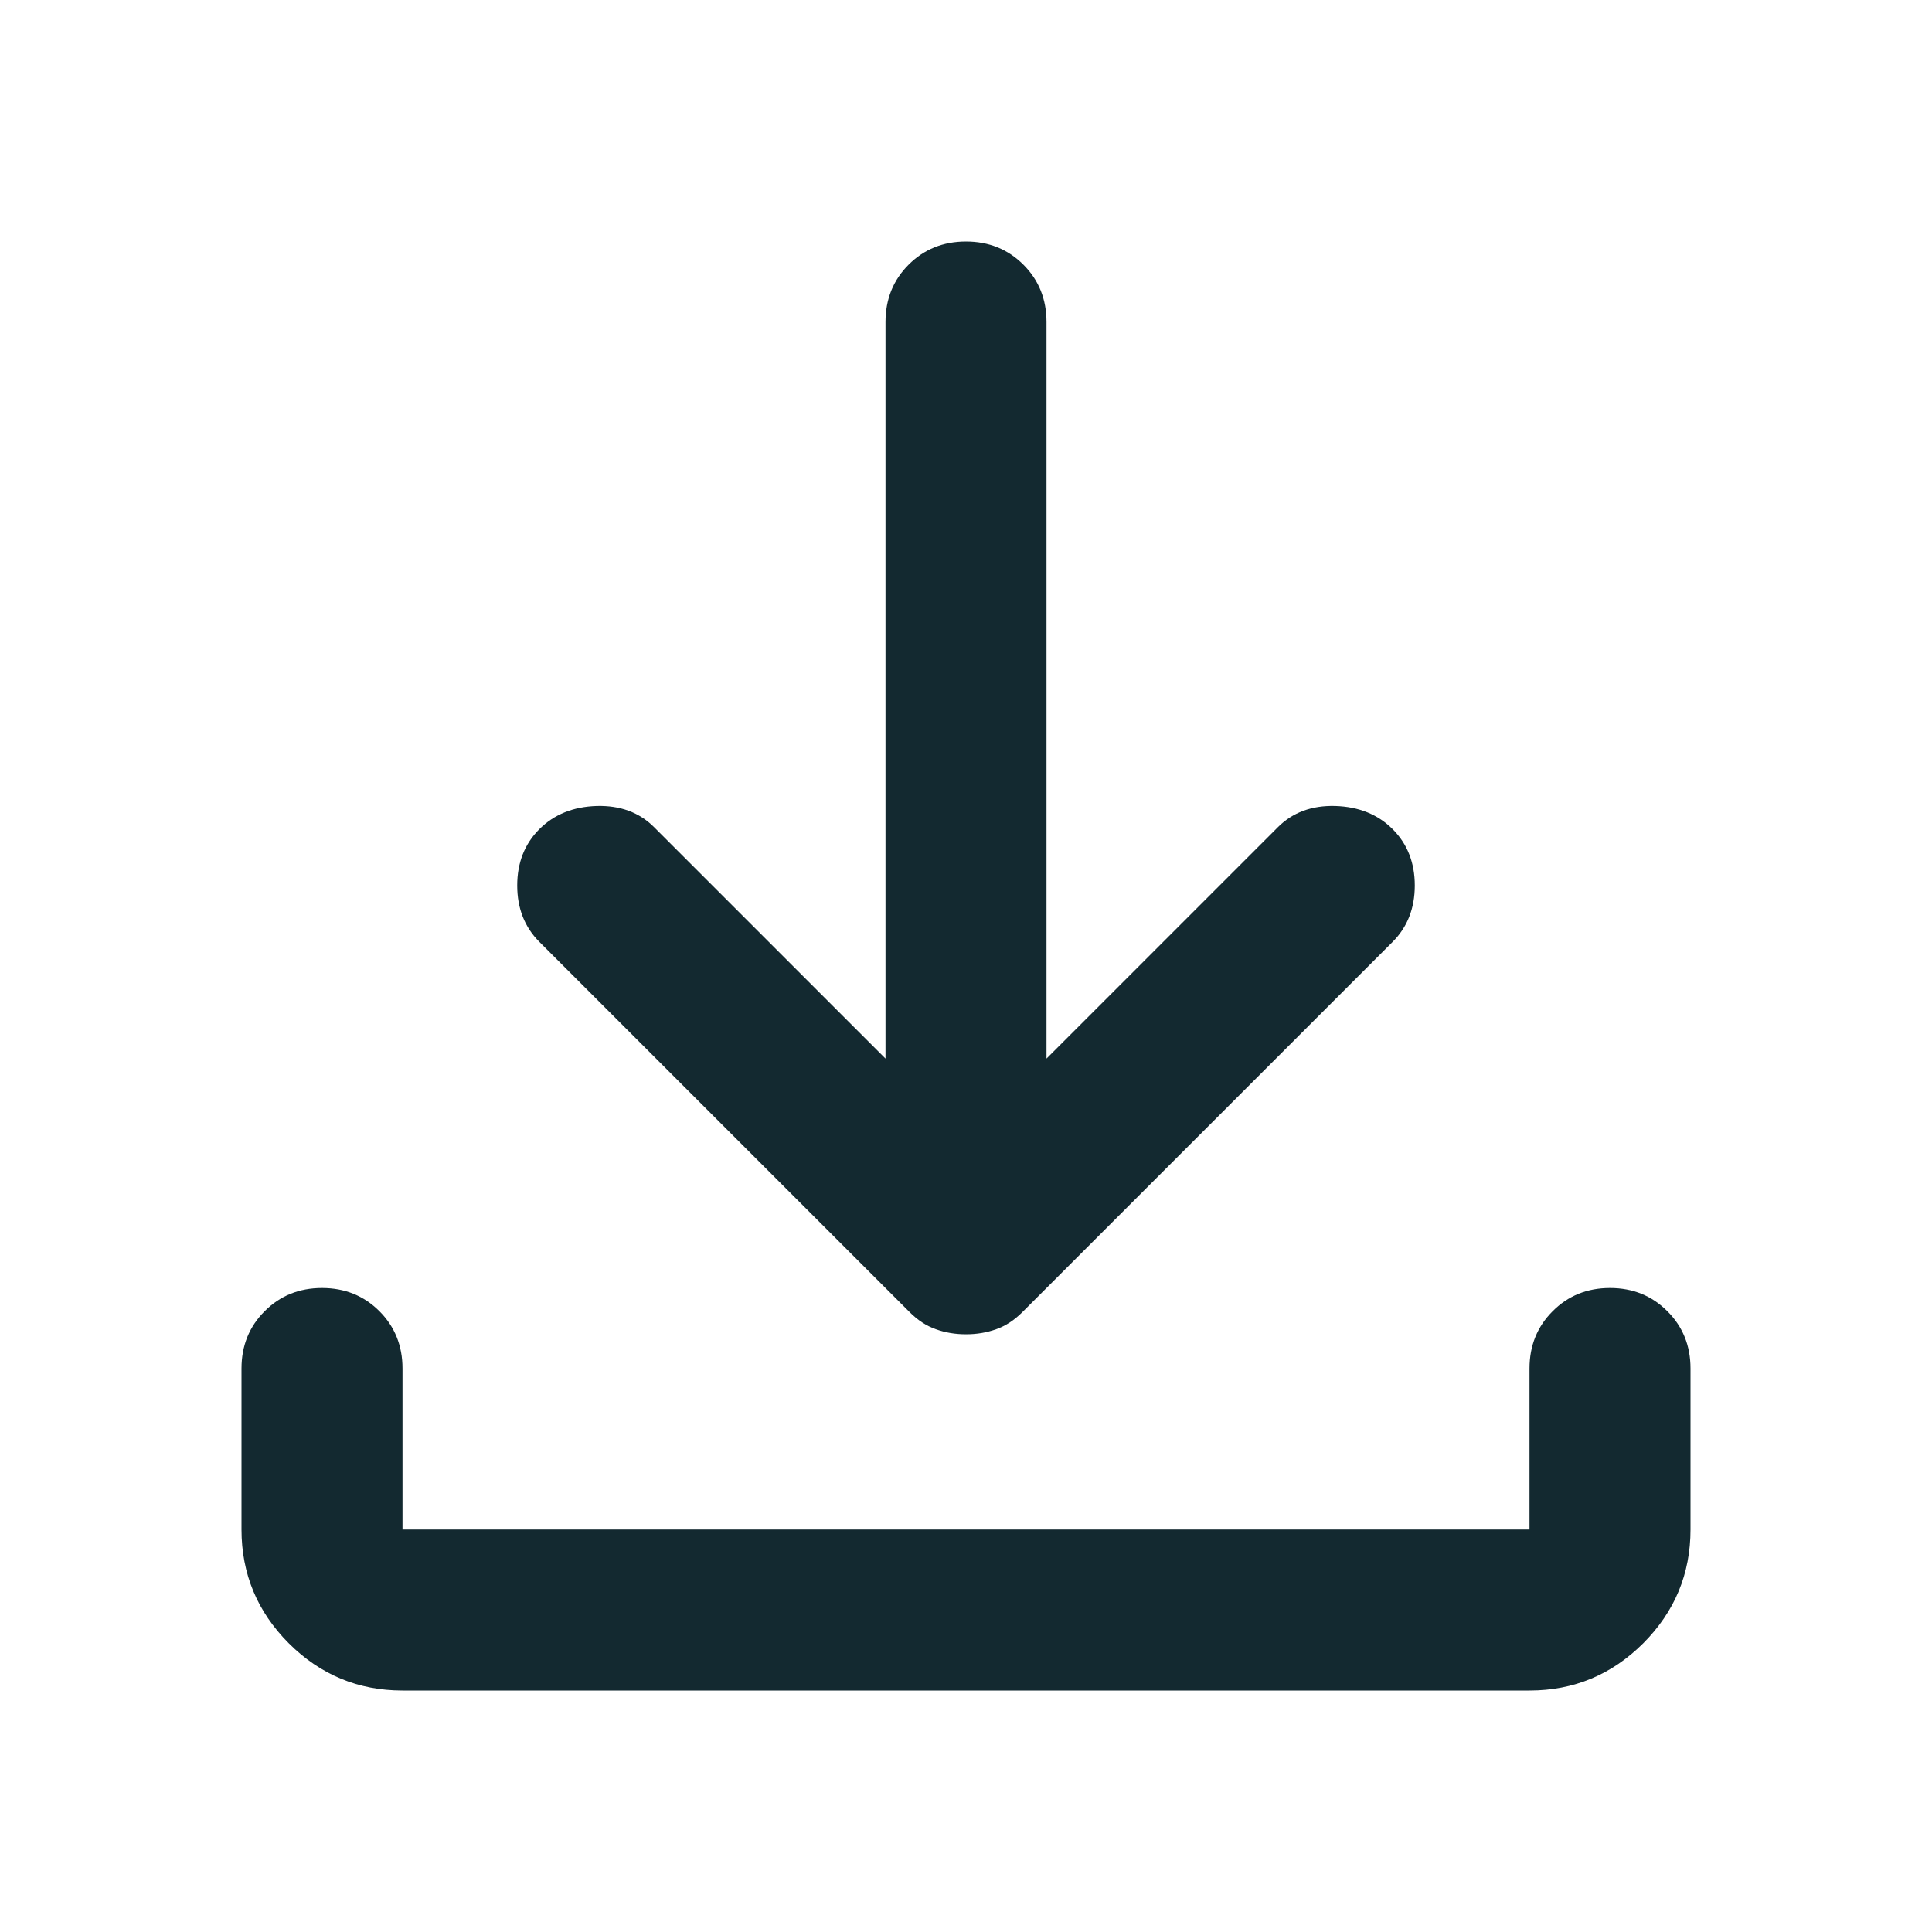
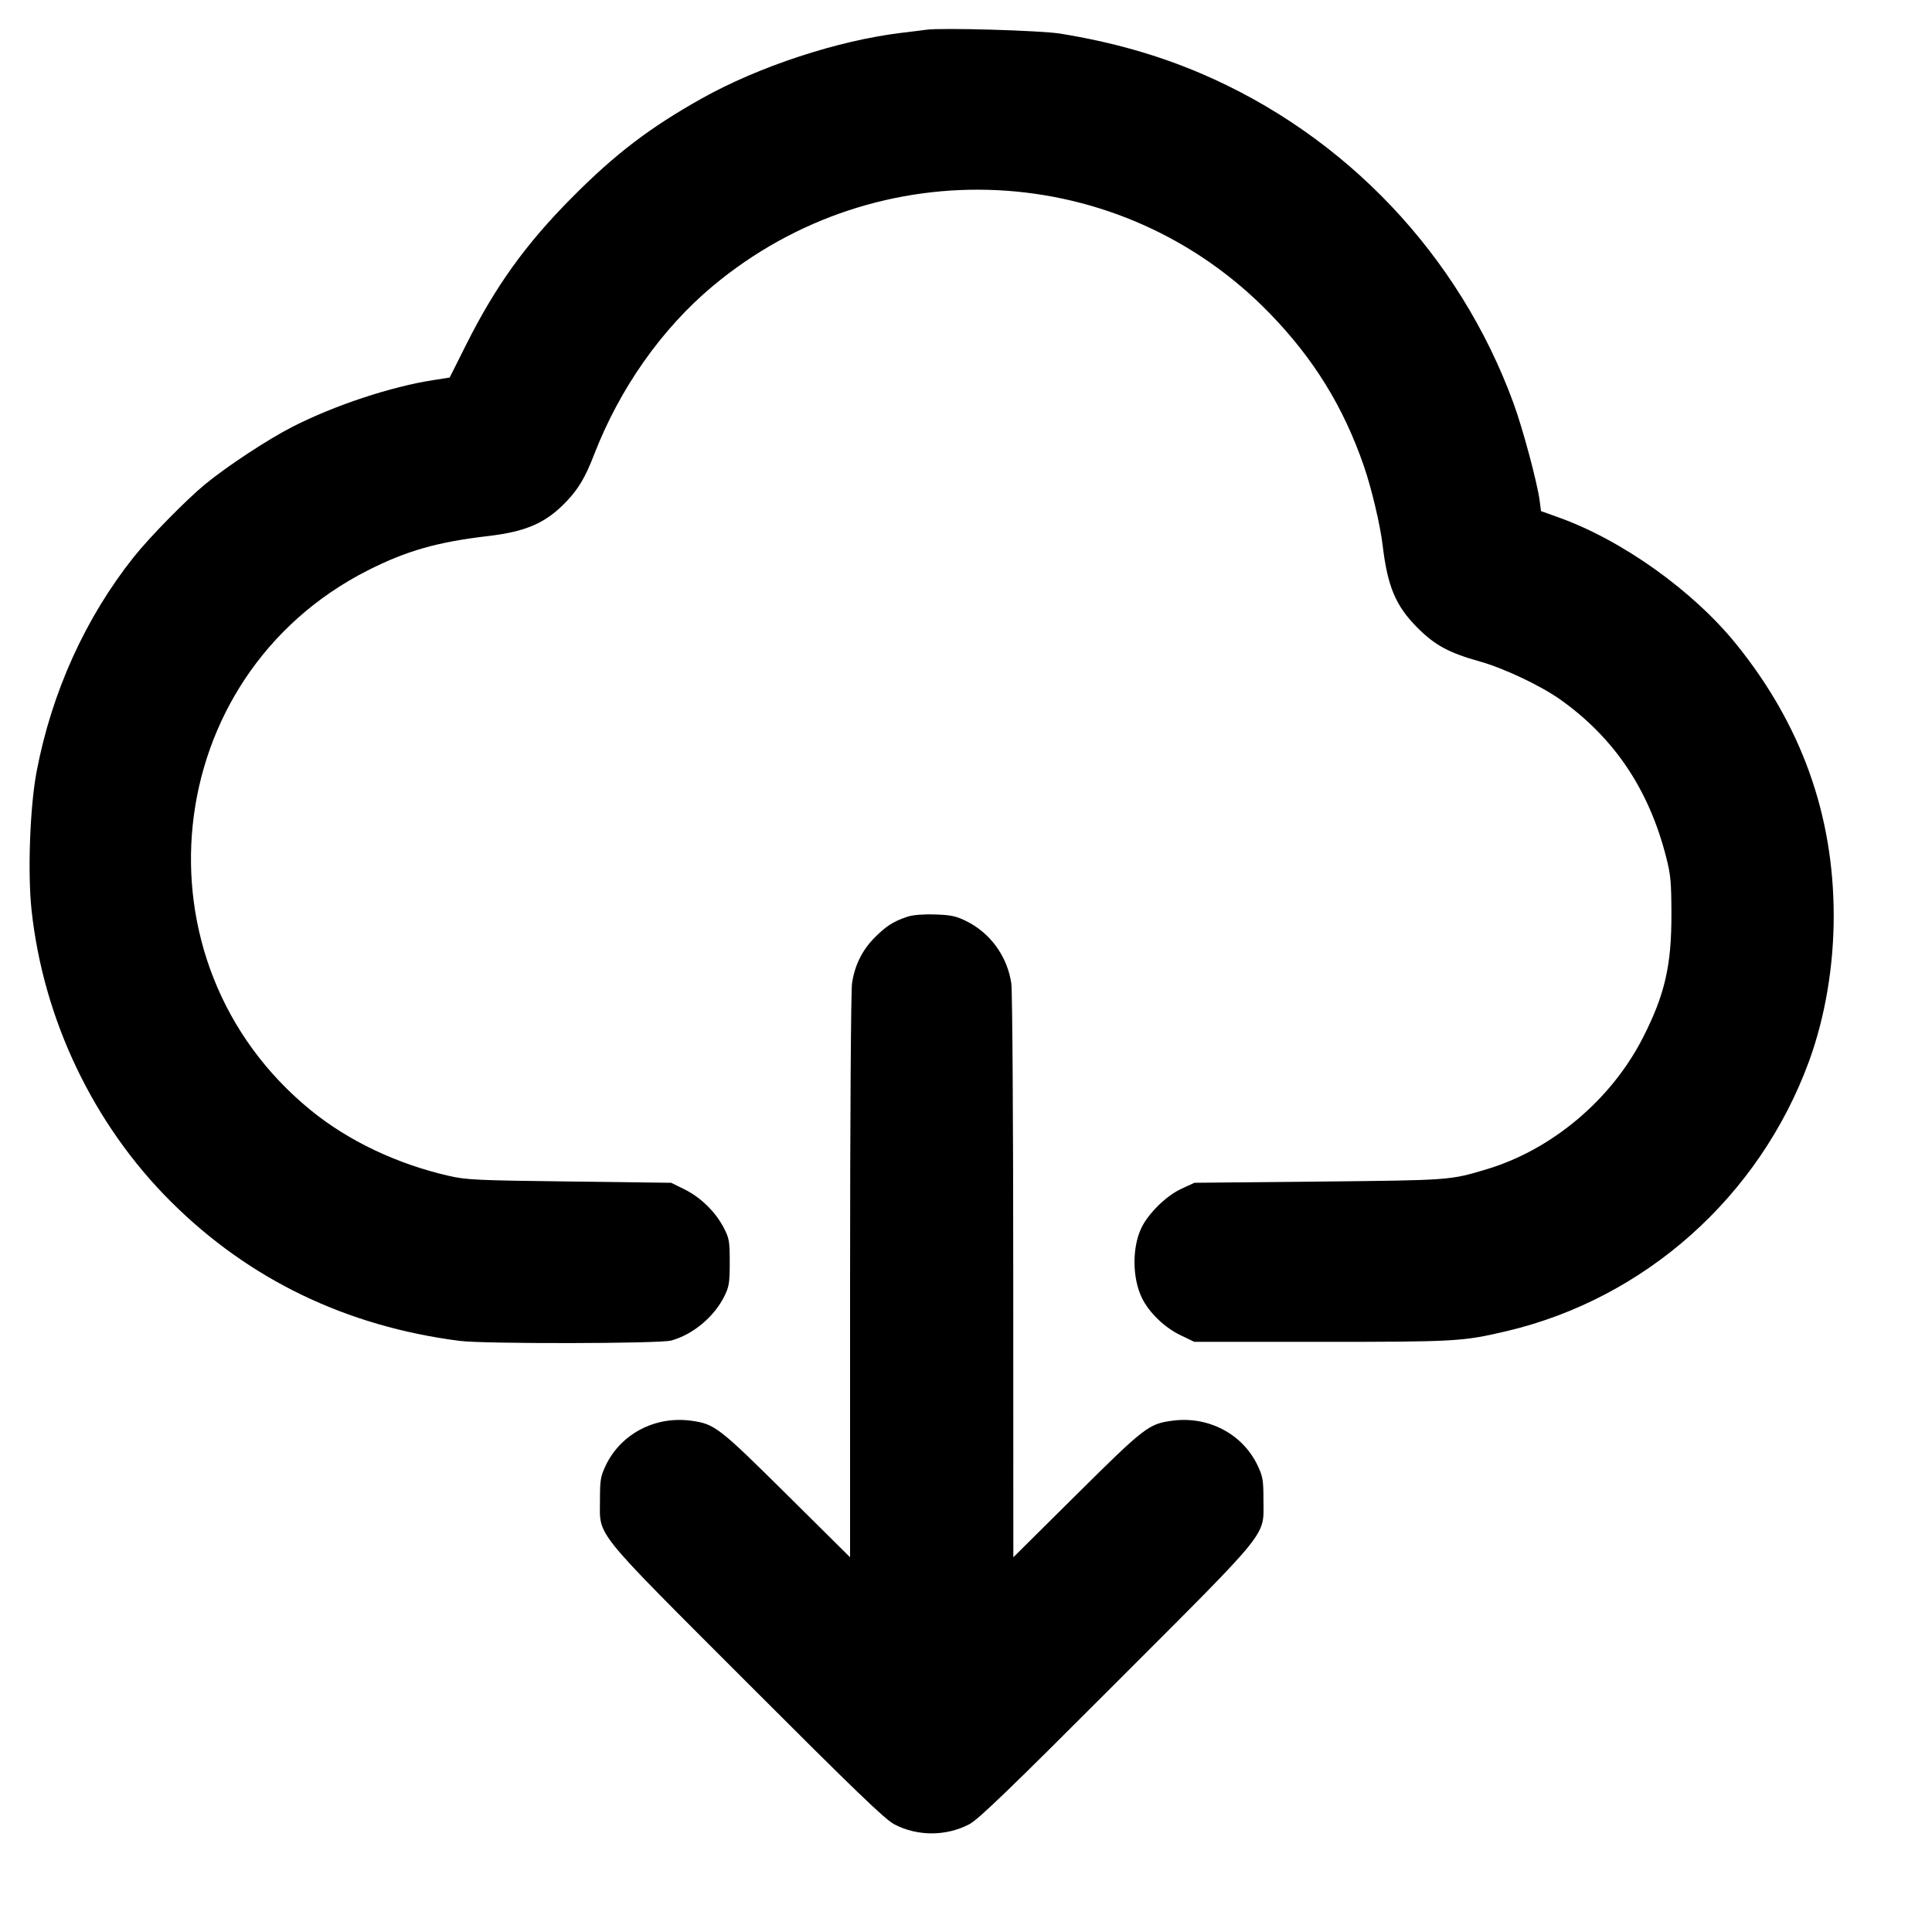
<svg xmlns="http://www.w3.org/2000/svg" width="24" height="24" viewBox="0 0 24 24" fill="none">
-   <path d="M12 16.575C11.867 16.575 11.742 16.554 11.625 16.512C11.508 16.471 11.4 16.4 11.3 16.3L6.7 11.7C6.517 11.517 6.425 11.283 6.425 11C6.425 10.717 6.517 10.483 6.7 10.3C6.883 10.117 7.121 10.021 7.412 10.012C7.704 10.004 7.942 10.092 8.125 10.275L11 13.15V4C11 3.717 11.096 3.479 11.287 3.288C11.479 3.096 11.717 3 12 3C12.283 3 12.521 3.096 12.713 3.288C12.904 3.479 13 3.717 13 4V13.15L15.875 10.275C16.058 10.092 16.296 10.004 16.587 10.012C16.879 10.021 17.117 10.117 17.3 10.3C17.483 10.483 17.575 10.717 17.575 11C17.575 11.283 17.483 11.517 17.3 11.7L12.7 16.3C12.6 16.4 12.492 16.471 12.375 16.512C12.258 16.554 12.133 16.575 12 16.575ZM5 21C4.45 21 3.979 20.804 3.587 20.413C3.196 20.021 3 19.55 3 19V17C3 16.717 3.096 16.479 3.288 16.288C3.479 16.096 3.717 16 4 16C4.283 16 4.521 16.096 4.713 16.288C4.904 16.479 5 16.717 5 17V19H19V17C19 16.717 19.096 16.479 19.288 16.288C19.479 16.096 19.717 16 20 16C20.283 16 20.521 16.096 20.712 16.288C20.904 16.479 21 16.717 21 17V19C21 19.55 20.804 20.021 20.413 20.413C20.021 20.804 19.55 21 19 21H5Z" fill="#132930" />
+   <path fill-rule="evenodd" clip-rule="evenodd" d="M11.509 0.369C11.466 0.375 11.325 0.393 11.197 0.408C10.405 0.504 9.425 0.826 8.714 1.225C8.074 1.584 7.646 1.91 7.114 2.445C6.532 3.029 6.155 3.553 5.783 4.297L5.586 4.69L5.388 4.721C4.856 4.803 4.153 5.036 3.633 5.302C3.329 5.457 2.82 5.792 2.549 6.015C2.314 6.208 1.858 6.673 1.662 6.919C1.061 7.675 0.643 8.597 0.455 9.584C0.372 10.019 0.342 10.842 0.392 11.306C0.539 12.668 1.162 13.97 2.123 14.927C3.093 15.894 4.303 16.477 5.711 16.657C6.015 16.696 8.189 16.692 8.336 16.653C8.607 16.58 8.874 16.357 9.001 16.097C9.057 15.983 9.065 15.932 9.065 15.681C9.065 15.418 9.059 15.384 8.991 15.252C8.888 15.054 8.705 14.875 8.506 14.776L8.338 14.693L7.076 14.677C5.921 14.663 5.794 14.657 5.576 14.607C4.935 14.461 4.326 14.172 3.862 13.793C1.601 11.952 1.975 8.402 4.568 7.086C5.05 6.842 5.432 6.733 6.064 6.659C6.541 6.603 6.783 6.496 7.04 6.226C7.187 6.071 7.272 5.928 7.379 5.65C7.698 4.825 8.219 4.085 8.855 3.553C10.913 1.835 13.921 1.983 15.774 3.894C16.321 4.458 16.688 5.053 16.942 5.788C17.038 6.066 17.145 6.517 17.176 6.776C17.237 7.29 17.339 7.529 17.611 7.801C17.828 8.017 18 8.11 18.386 8.218C18.687 8.303 19.141 8.518 19.387 8.693C20.053 9.168 20.48 9.804 20.695 10.637C20.754 10.866 20.762 10.951 20.763 11.352C20.765 11.992 20.681 12.358 20.409 12.89C20.018 13.658 19.282 14.279 18.474 14.523C18.011 14.662 18.031 14.661 16.384 14.678L14.837 14.693L14.675 14.768C14.488 14.854 14.267 15.071 14.179 15.253C14.062 15.497 14.065 15.876 14.185 16.123C14.275 16.307 14.467 16.492 14.668 16.588L14.837 16.669H16.41C18.08 16.669 18.172 16.664 18.711 16.537C20.435 16.132 21.854 14.867 22.471 13.187C22.672 12.637 22.78 12.002 22.779 11.37C22.777 10.122 22.377 9.005 21.573 8.008C21.035 7.34 20.145 6.705 19.352 6.424L19.143 6.349L19.126 6.218C19.096 5.993 18.916 5.321 18.801 5.008C18.128 3.168 16.715 1.679 14.915 0.911C14.375 0.681 13.808 0.521 13.173 0.418C12.926 0.378 11.708 0.343 11.509 0.369ZM11.275 11.387C11.102 11.444 11.01 11.502 10.869 11.643C10.711 11.801 10.617 11.991 10.584 12.217C10.571 12.307 10.56 13.931 10.56 15.862L10.56 19.345L9.773 18.565C8.93 17.729 8.877 17.688 8.588 17.649C8.137 17.587 7.709 17.813 7.522 18.21C7.46 18.342 7.453 18.39 7.453 18.632C7.453 19.098 7.34 18.959 9.279 20.9C10.608 22.23 10.99 22.598 11.105 22.66C11.393 22.813 11.754 22.813 12.043 22.66C12.158 22.598 12.54 22.23 13.868 20.9C15.807 18.959 15.695 19.098 15.695 18.632C15.695 18.39 15.687 18.342 15.625 18.21C15.439 17.813 15.01 17.587 14.559 17.649C14.27 17.688 14.217 17.729 13.374 18.565L12.588 19.345L12.587 15.862C12.587 13.931 12.576 12.307 12.563 12.217C12.514 11.881 12.302 11.588 11.999 11.44C11.874 11.379 11.81 11.366 11.614 11.36C11.469 11.355 11.338 11.366 11.275 11.387Z" fill="black" />
</svg>
